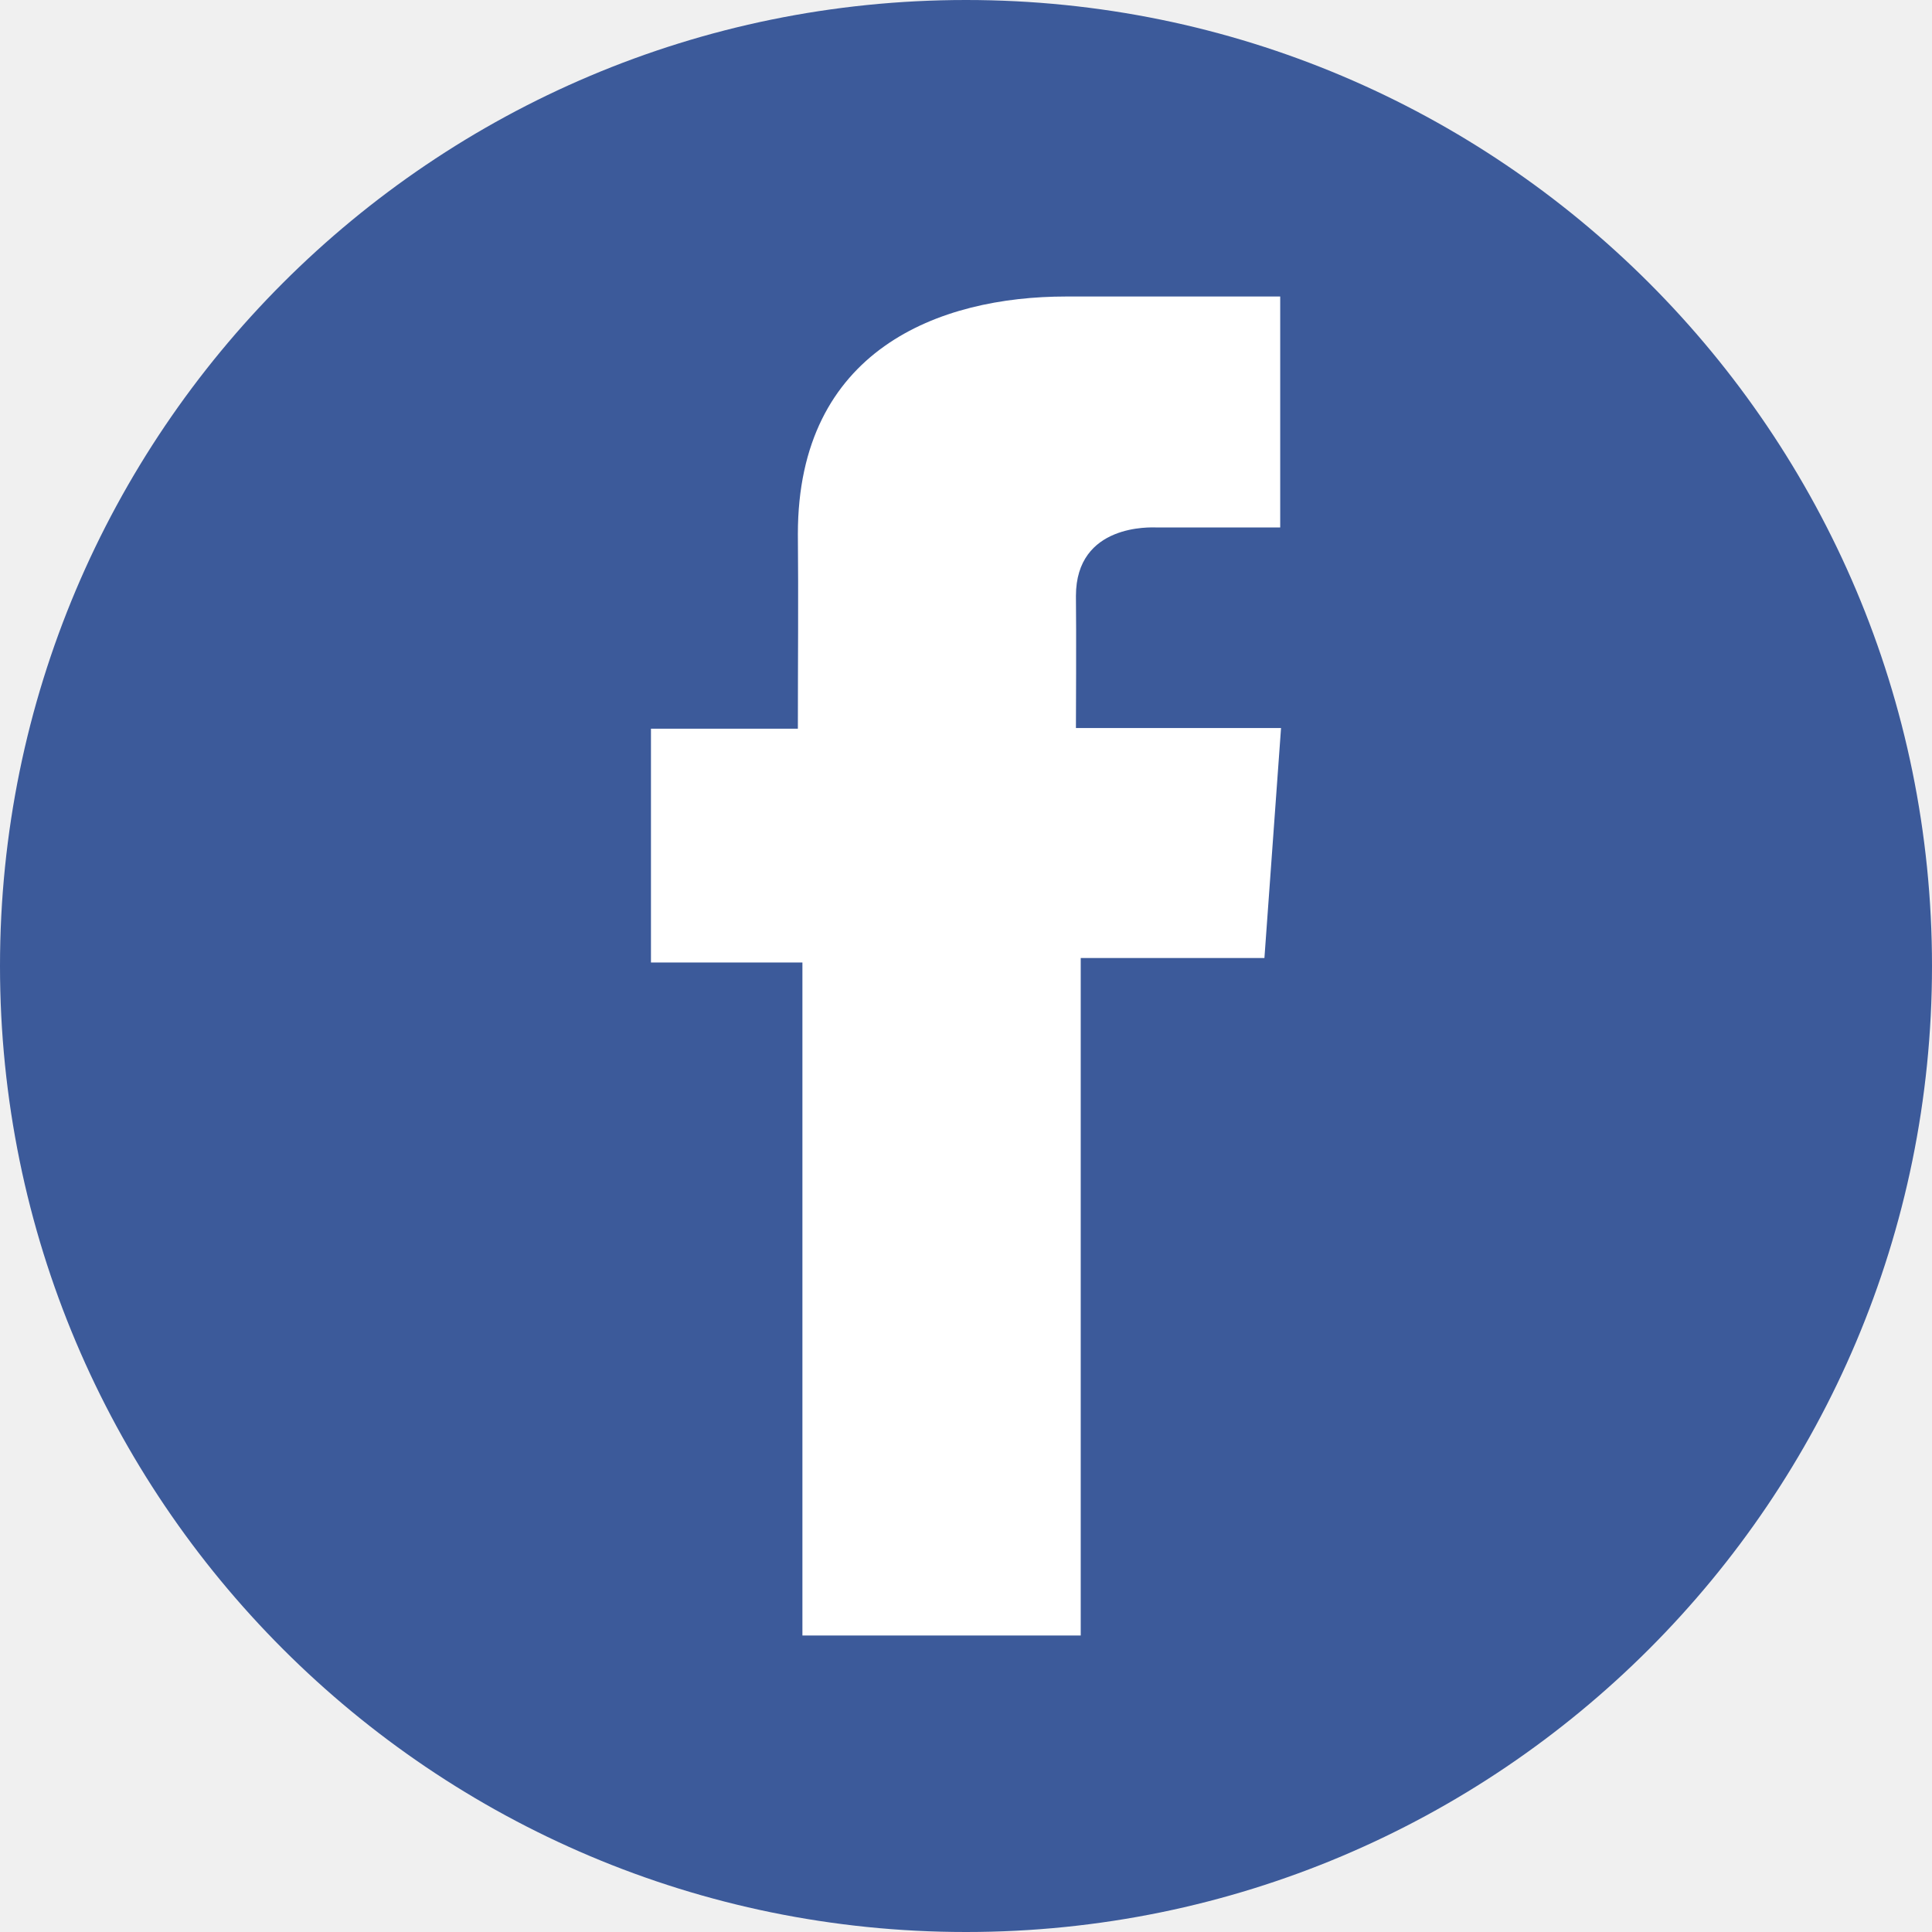
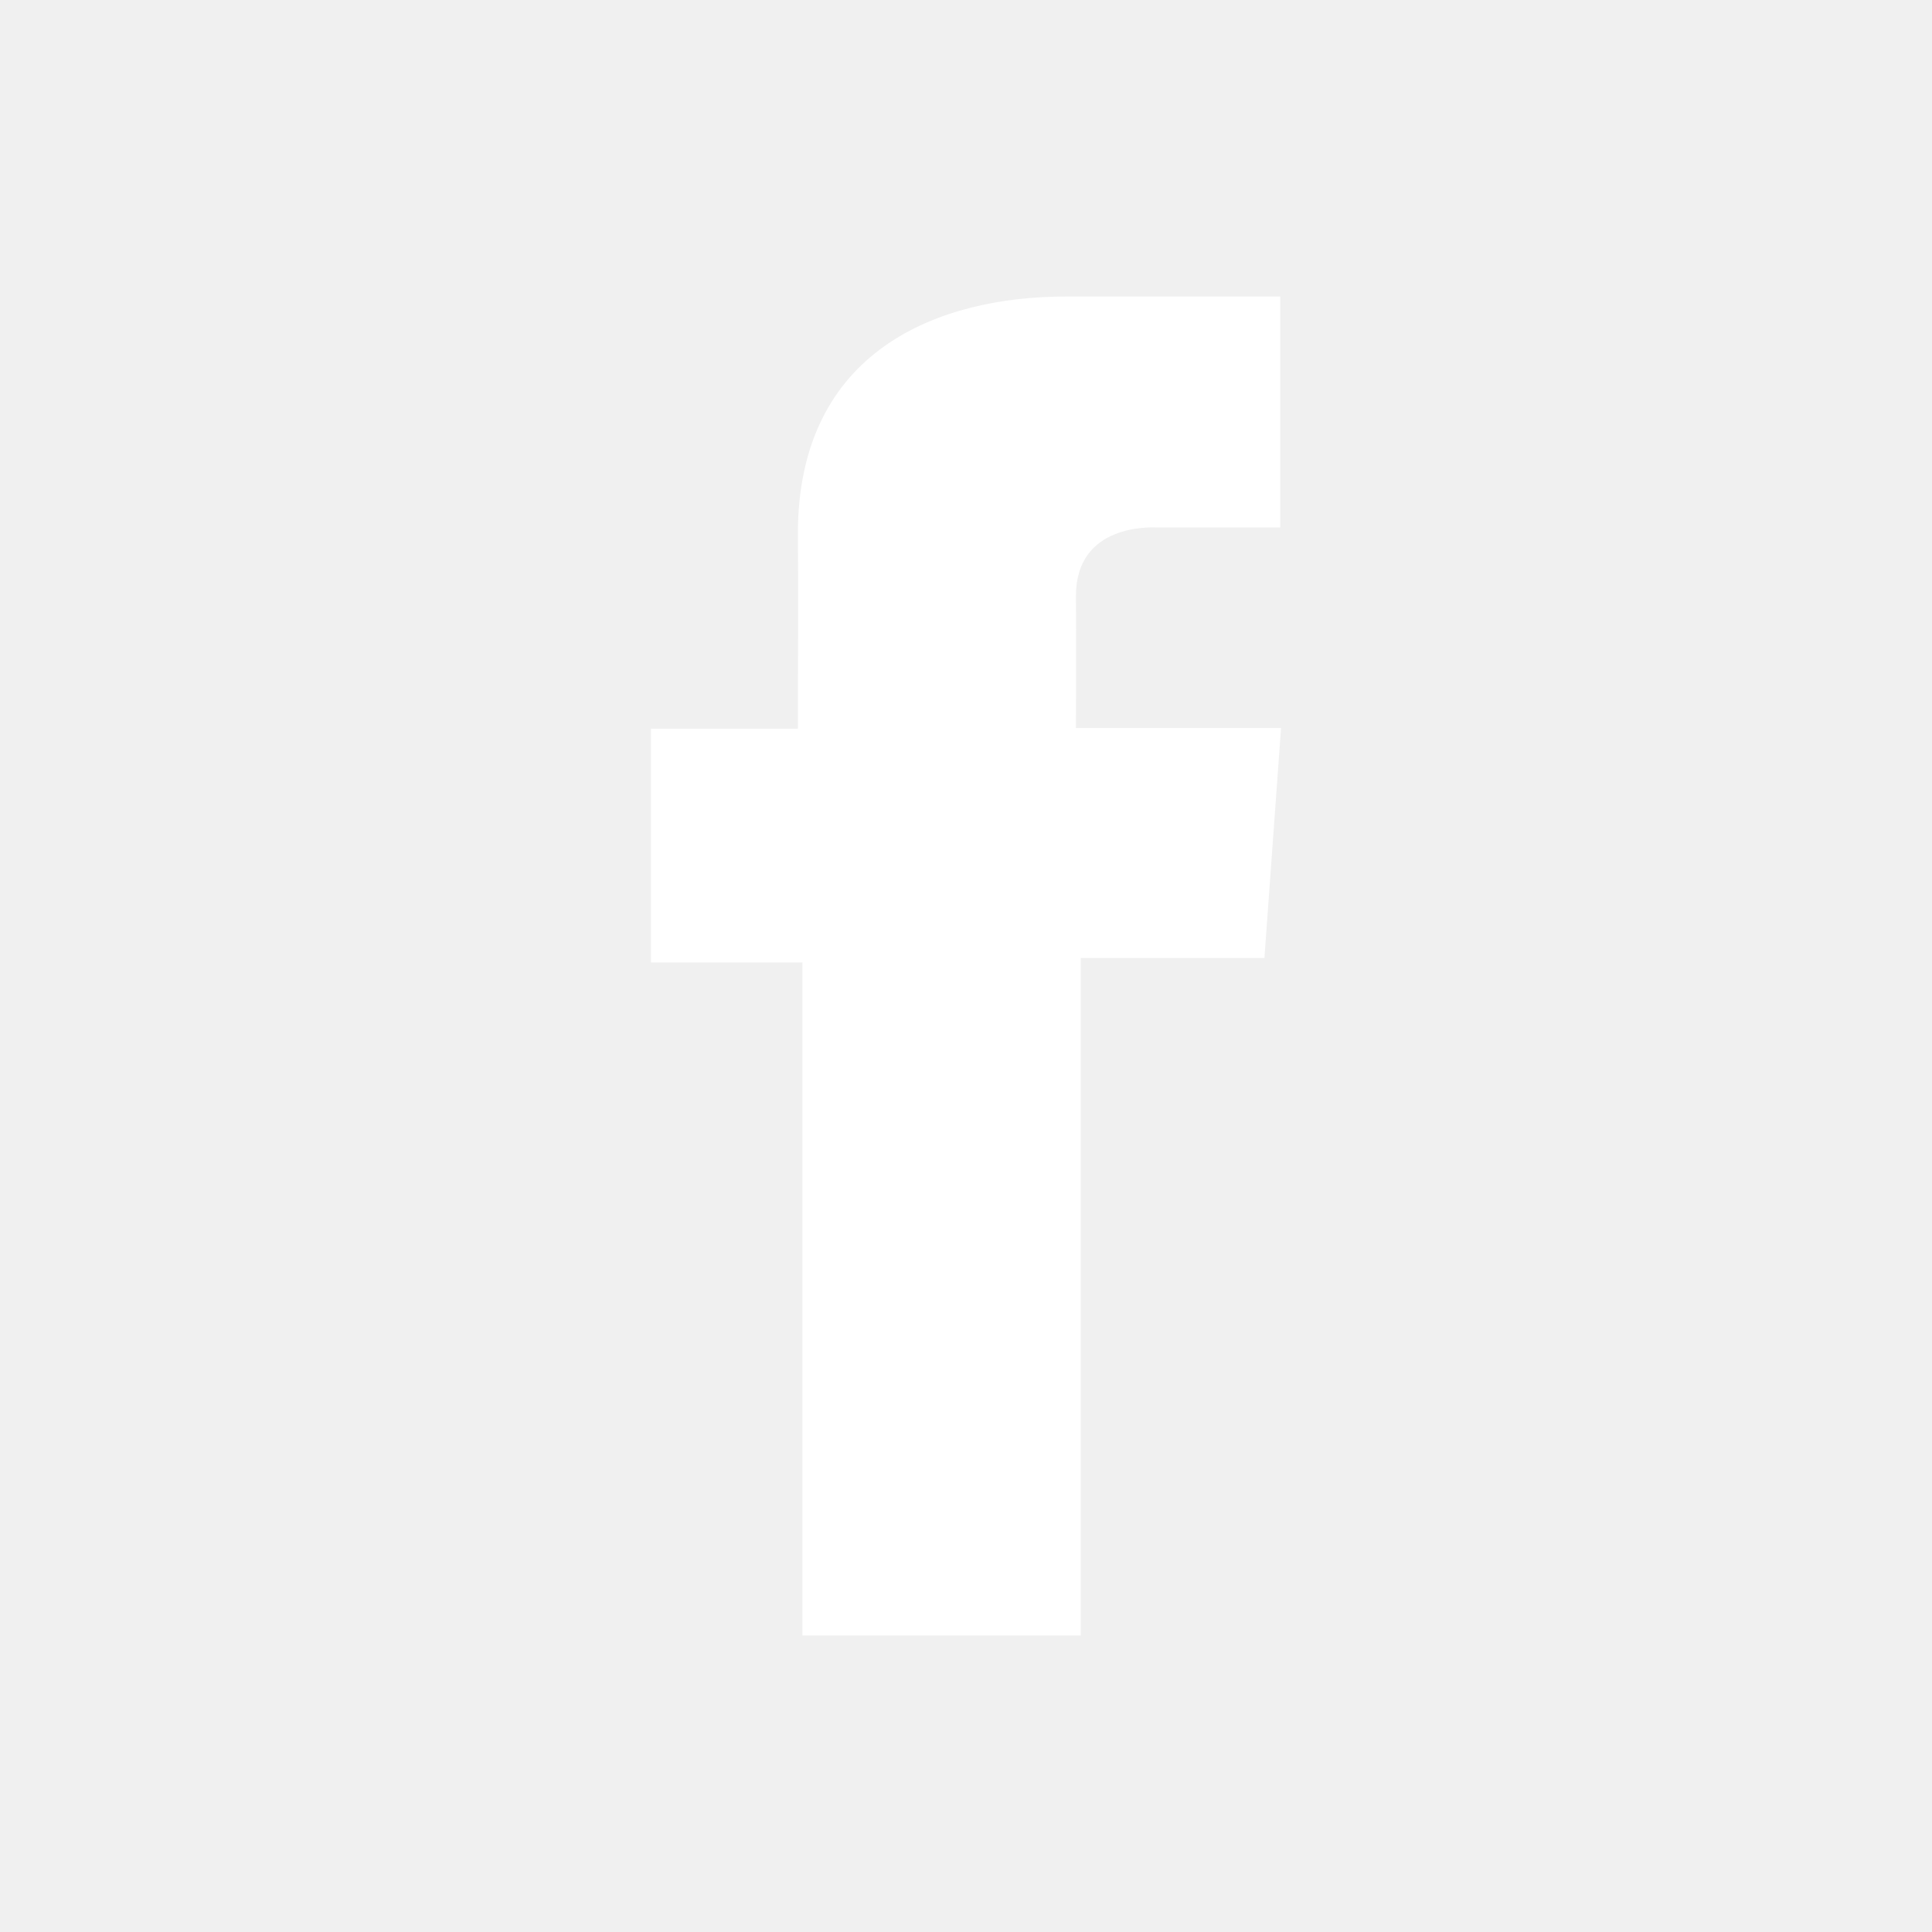
<svg xmlns="http://www.w3.org/2000/svg" viewBox="126.445 2.281 589 589">
-   <circle cx="420.945" cy="296.781" fill="#3c5a9a" r="294.5" />
+   <circle cx="420.945" cy="296.781" fill="#3c5a9a" fill-opacity="0" r="294.5" />
  <path d="m516.704 92.677h-65.239c-38.715 0-81.777 16.283-81.777 72.402.189 19.554 0 38.281 0 59.357h-44.788v71.271h46.174v205.177h84.847v-206.531h56.002l5.067-70.117h-62.531s.14-31.191 0-40.249c0-22.177 23.076-20.907 24.464-20.907 10.981 0 32.332.032 37.813 0v-70.403z" fill="#fff" />
</svg>
